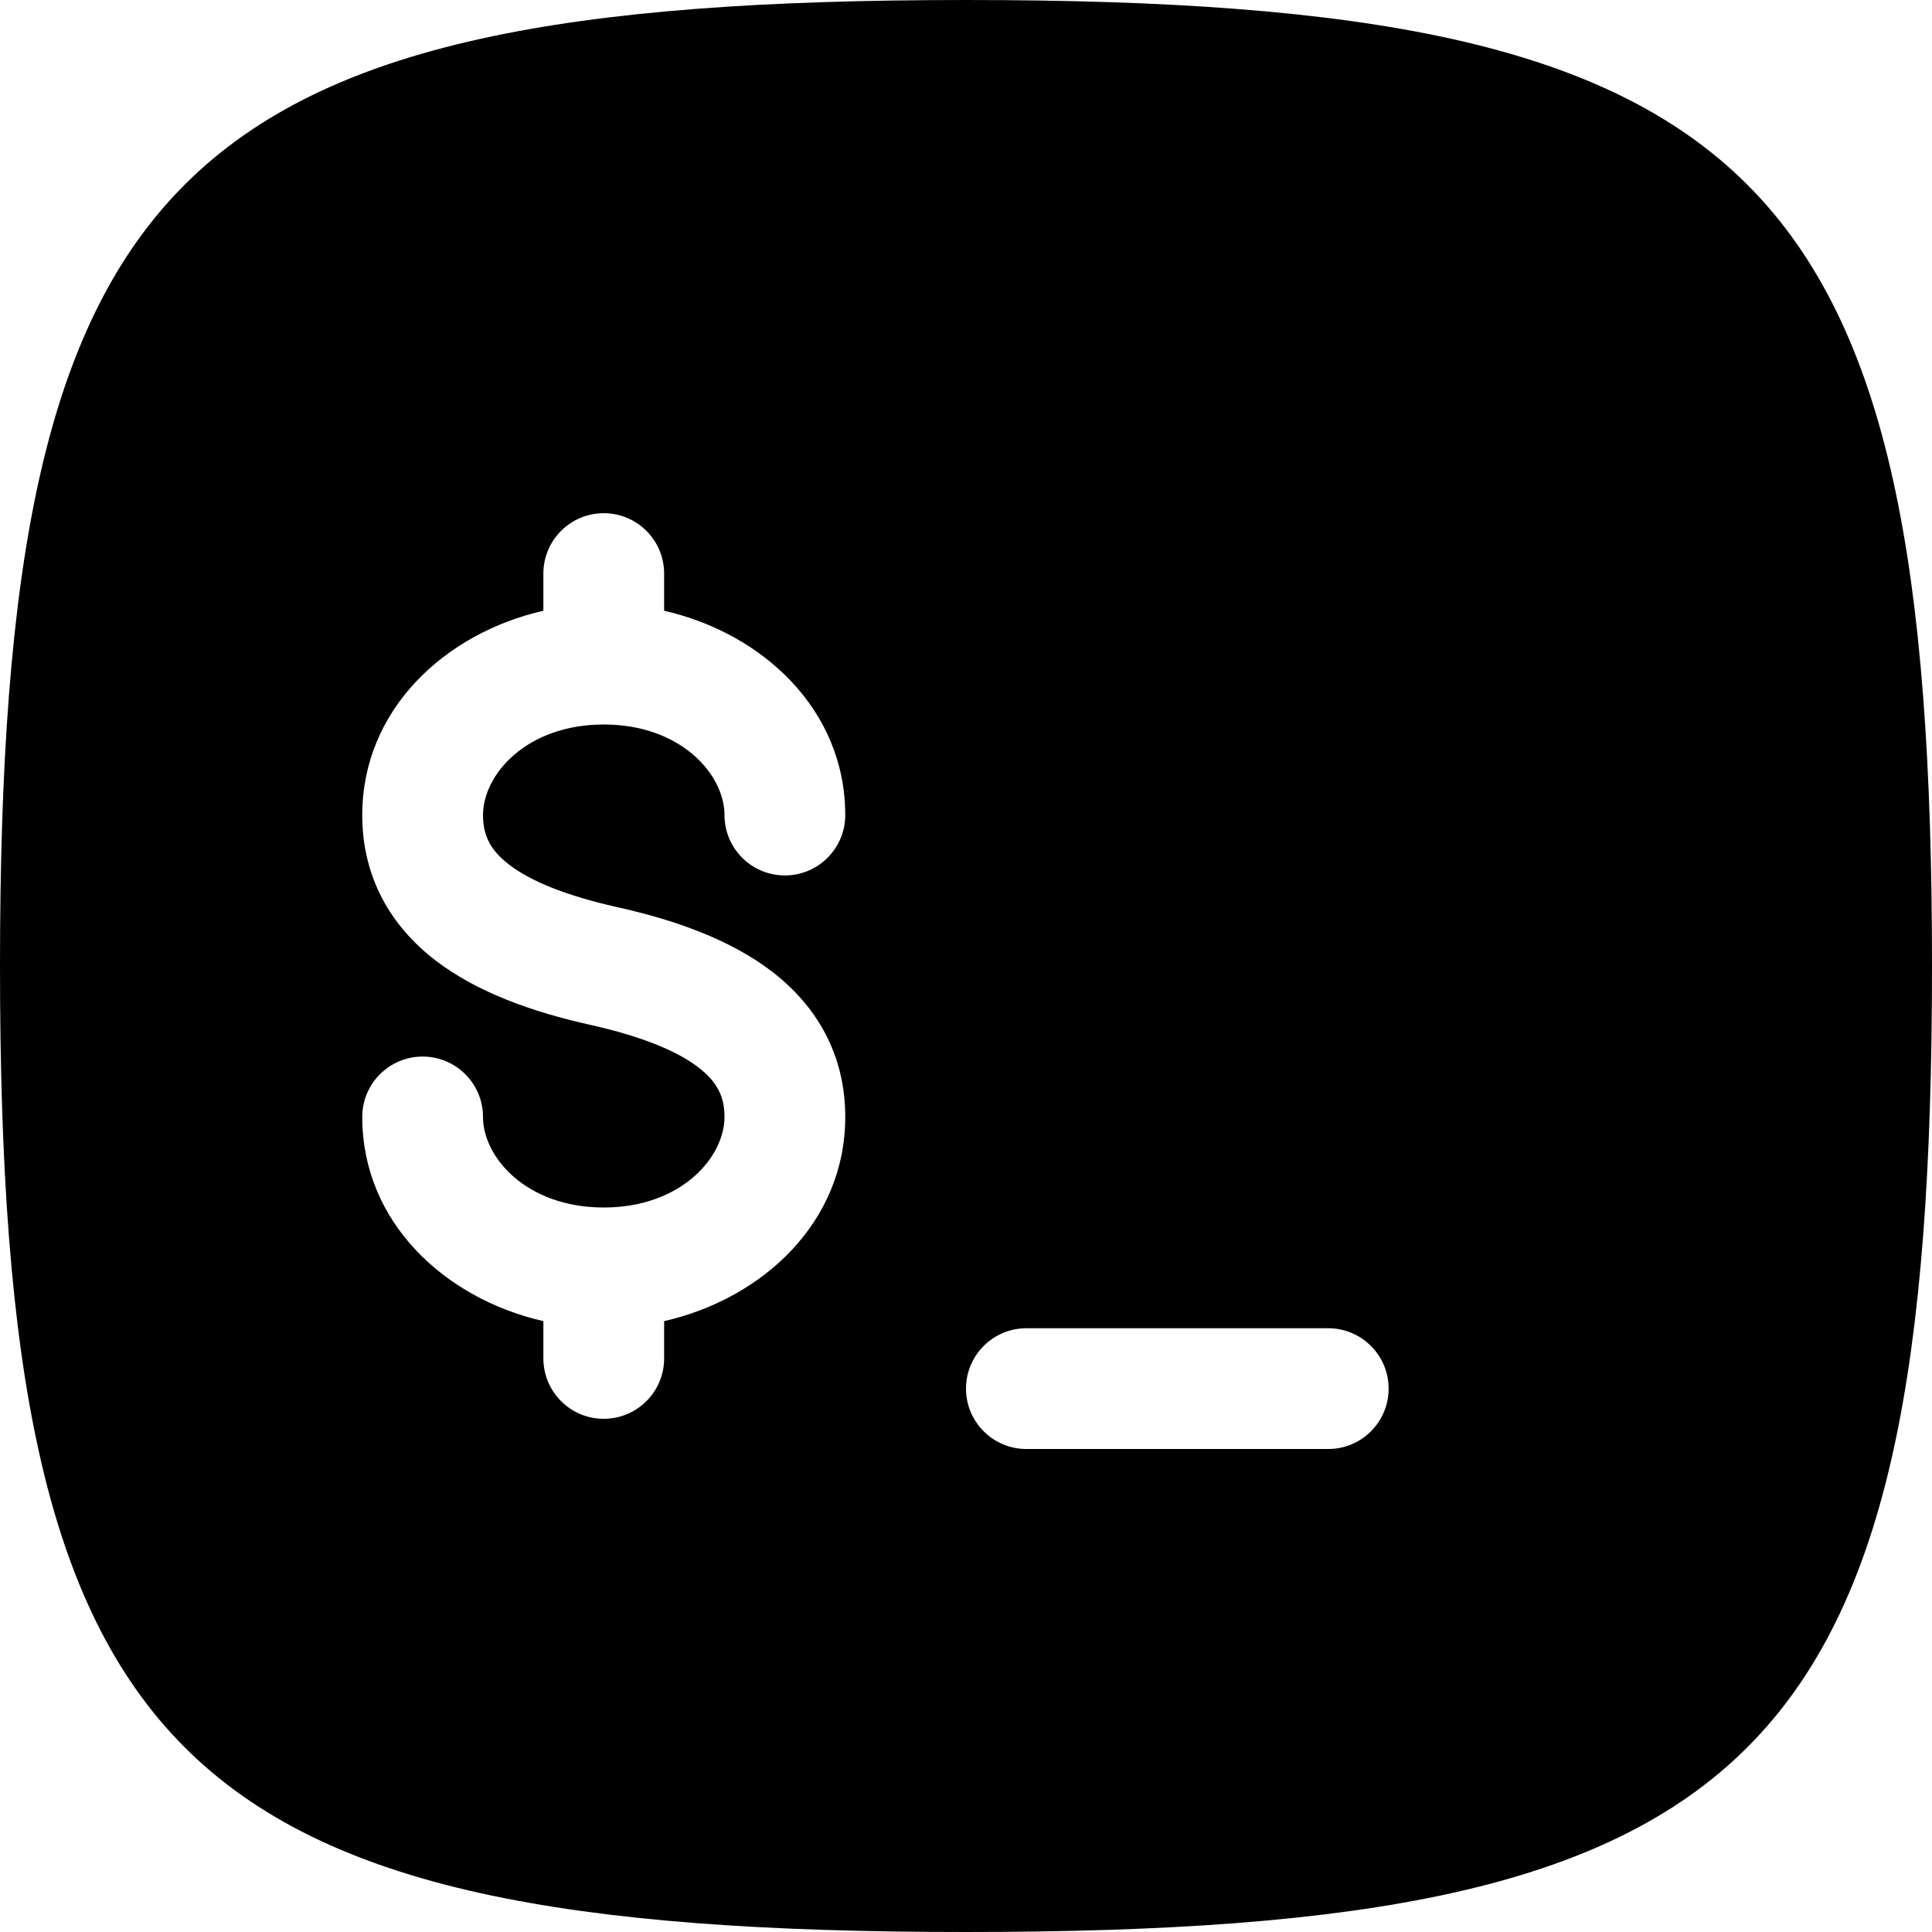
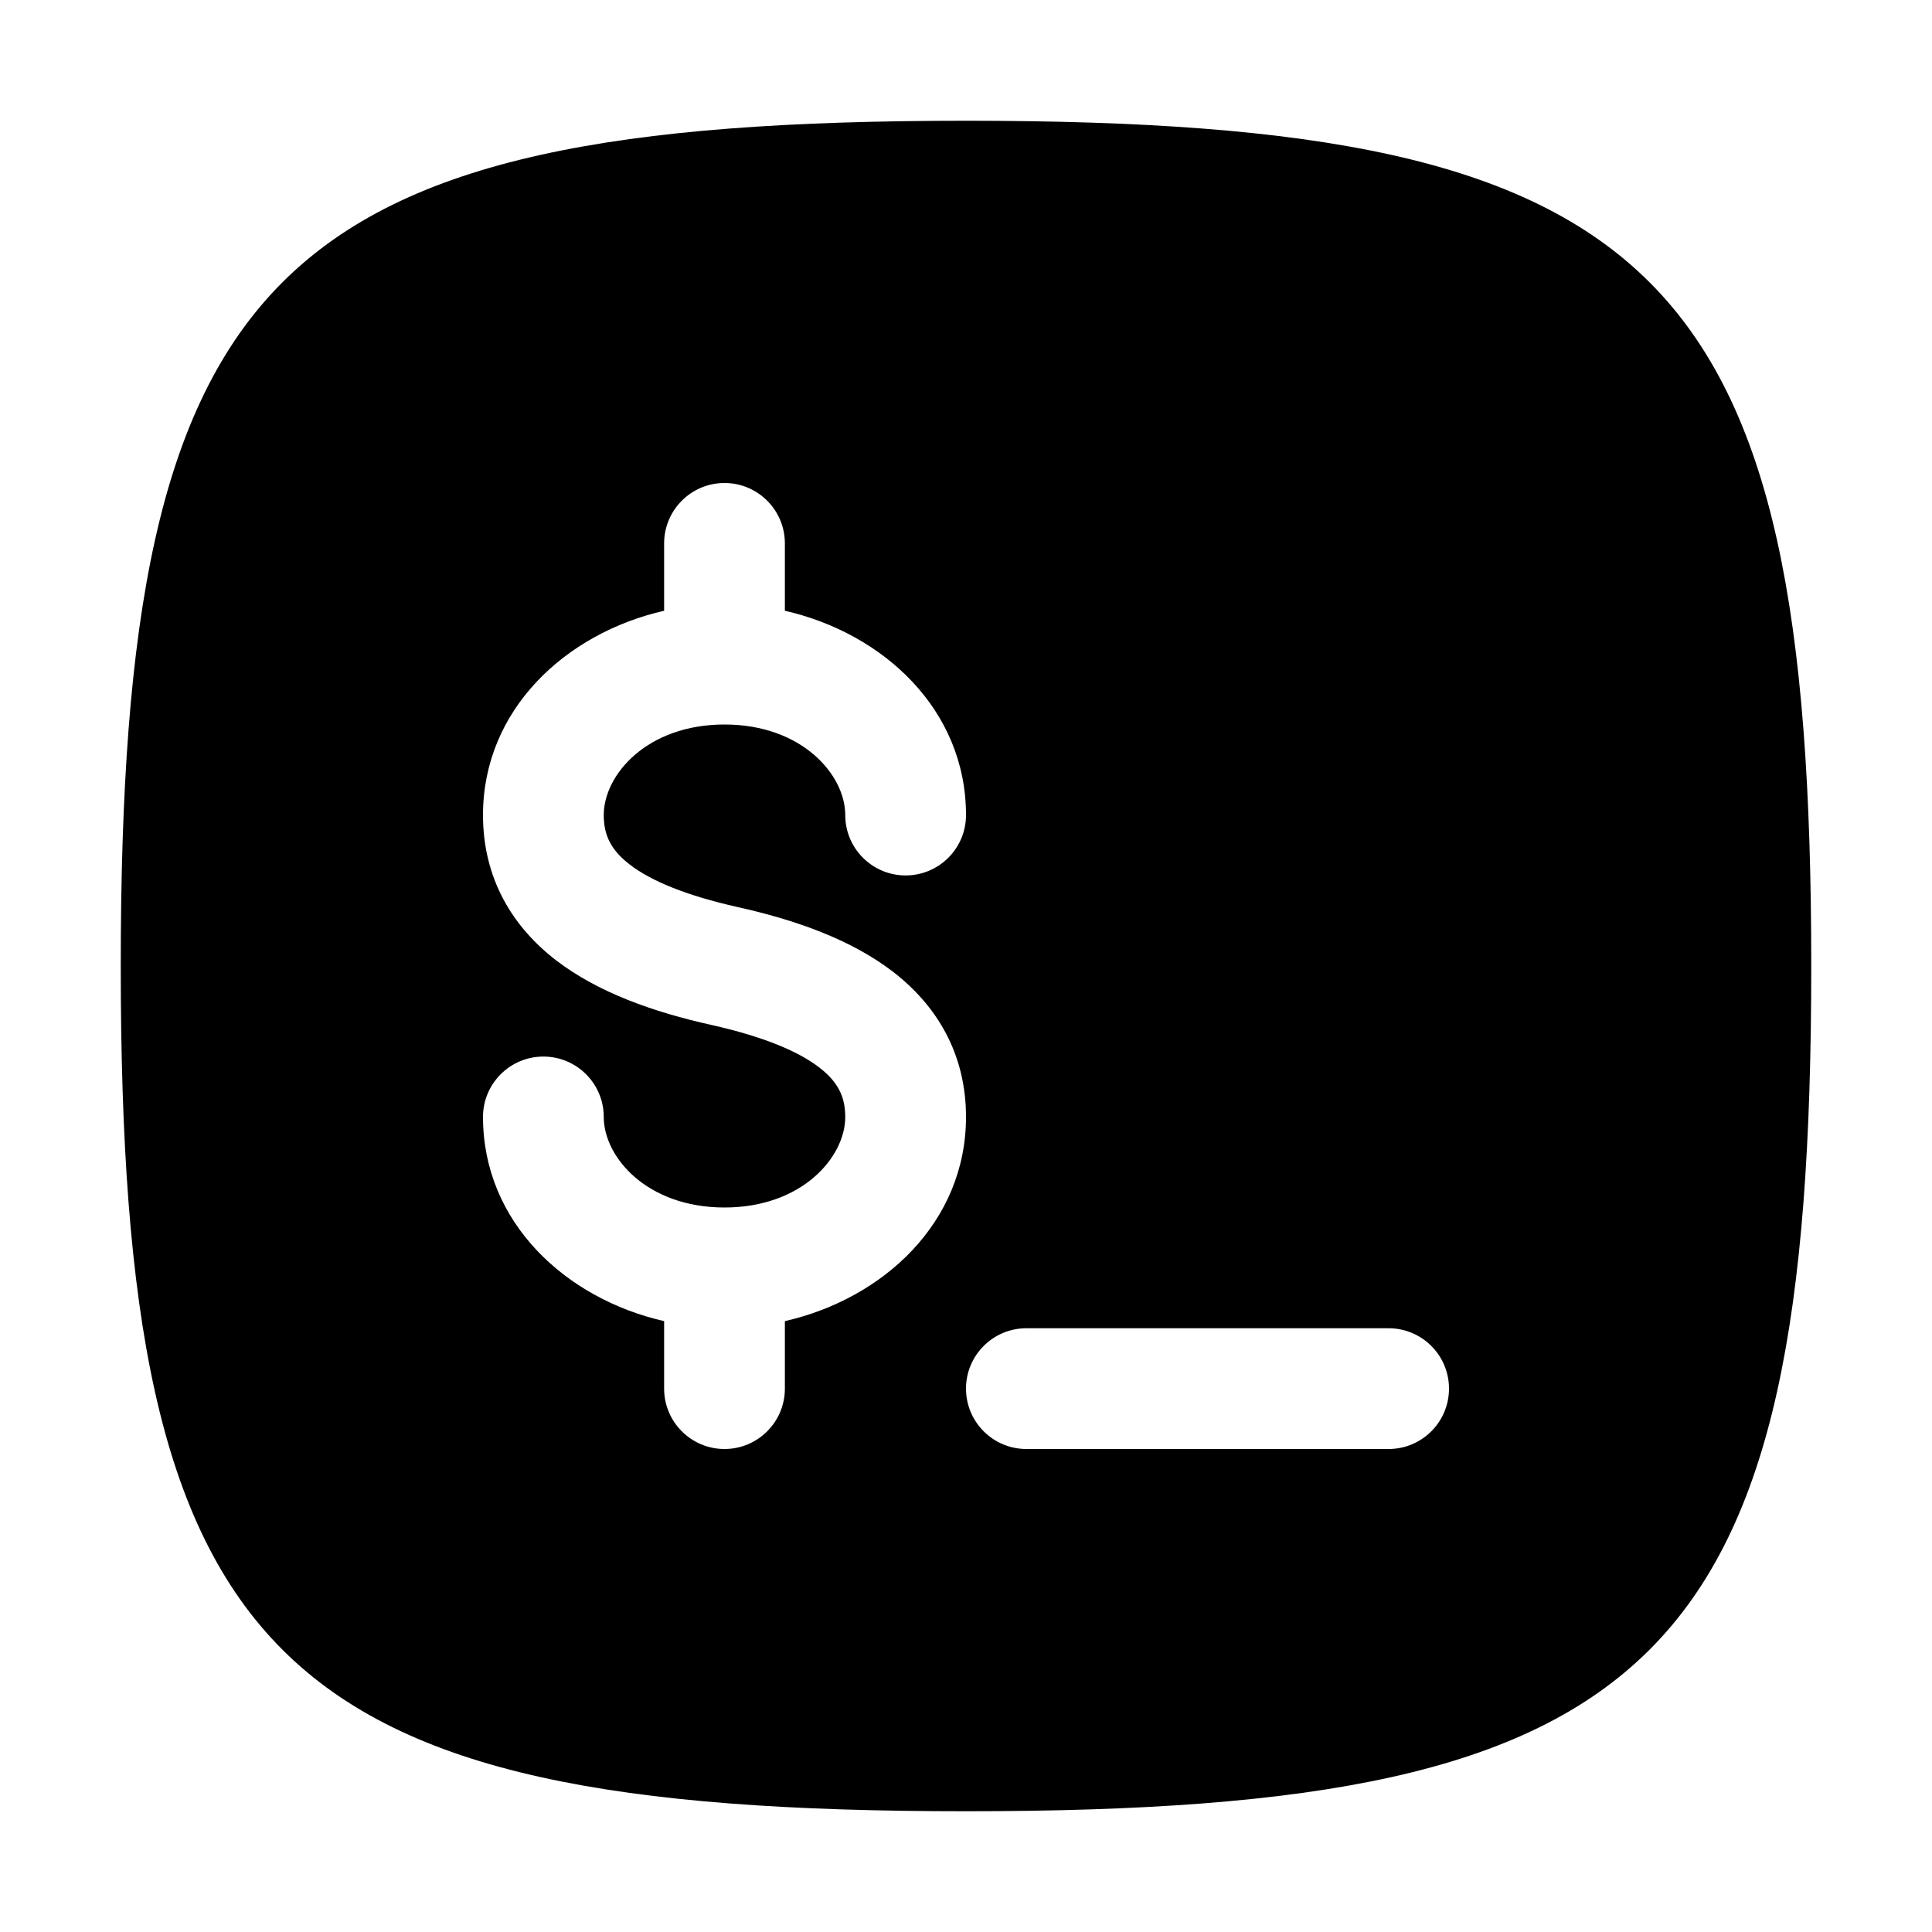
<svg xmlns="http://www.w3.org/2000/svg" width="16" height="16" viewBox="0 0 16 16" fill="none">
-   <path fill-rule="evenodd" clip-rule="evenodd" d="M8 0C14.588 0 16 1.412 16 8C16 14.588 14.588 16 8 16C1.412 16 0 14.588 0 8C0 1.412 1.412 0 8 0ZM8.5 11C8.224 11 8 11.224 8 11.5C8 11.776 8.224 12 8.5 12H11C11.276 12 11.5 11.776 11.5 11.5C11.5 11.224 11.276 11 11 11H8.5ZM5 4.25C4.724 4.25 4.5 4.474 4.5 4.75V5.058C3.684 5.244 3 5.877 3 6.75C3 7.269 3.238 7.671 3.608 7.955C3.956 8.221 4.414 8.382 4.891 8.488C5.314 8.583 5.606 8.703 5.783 8.839C5.937 8.957 6 9.079 6 9.25C6 9.583 5.642 10 5 10C4.358 10 4 9.583 4 9.25C4 8.974 3.776 8.75 3.5 8.75C3.224 8.75 3 8.974 3 9.25C3 10.123 3.684 10.755 4.5 10.941V11.25C4.5 11.526 4.724 11.75 5 11.75C5.276 11.75 5.5 11.526 5.5 11.25V10.941C6.316 10.755 7 10.123 7 9.25C7 8.731 6.762 8.329 6.392 8.045C6.044 7.779 5.586 7.618 5.109 7.512C4.686 7.417 4.394 7.297 4.217 7.161C4.063 7.043 4 6.921 4 6.75C4 6.417 4.358 6 5 6C5.642 6 6 6.417 6 6.75C6 7.026 6.224 7.25 6.5 7.25C6.776 7.25 7 7.026 7 6.75C7 5.877 6.316 5.244 5.5 5.058V4.75C5.5 4.474 5.276 4.25 5 4.25Z" fill="black" />
+   <path fill-rule="evenodd" clip-rule="evenodd" d="M8 1C13.764 1 15 2.236 15 8C15 13.764 13.764 15 8 15C2.236 15 1 13.764 1 8C1 2.236 2.236 1 8 1ZM6 4C5.724 4 5.5 4.224 5.5 4.5V5.058C4.684 5.244 4 5.877 4 6.75C4 7.269 4.238 7.671 4.608 7.955C4.956 8.221 5.414 8.382 5.891 8.488C6.314 8.583 6.606 8.703 6.783 8.839C6.937 8.957 7 9.079 7 9.25C7 9.583 6.642 10 6 10C5.358 10 5 9.583 5 9.25C5 8.974 4.776 8.75 4.5 8.75C4.224 8.75 4 8.974 4 9.25C4 10.123 4.684 10.755 5.5 10.941V11.5C5.5 11.776 5.724 12 6 12C6.276 12 6.5 11.776 6.5 11.5V10.941C7.316 10.755 8 10.123 8 9.25C8 8.731 7.762 8.329 7.392 8.045C7.044 7.779 6.586 7.618 6.109 7.512C5.686 7.417 5.394 7.297 5.217 7.161C5.063 7.043 5 6.921 5 6.75C5 6.417 5.358 6 6 6C6.642 6 7 6.417 7 6.75C7 7.026 7.224 7.25 7.5 7.25C7.776 7.25 8 7.026 8 6.75C8 5.877 7.316 5.244 6.5 5.058V4.5C6.5 4.224 6.276 4 6 4ZM8.5 11C8.224 11 8 11.224 8 11.5C8 11.776 8.224 12 8.5 12H11.5C11.776 12 12 11.776 12 11.5C12 11.224 11.776 11 11.5 11H8.5Z" fill="currentColor" />
</svg>
